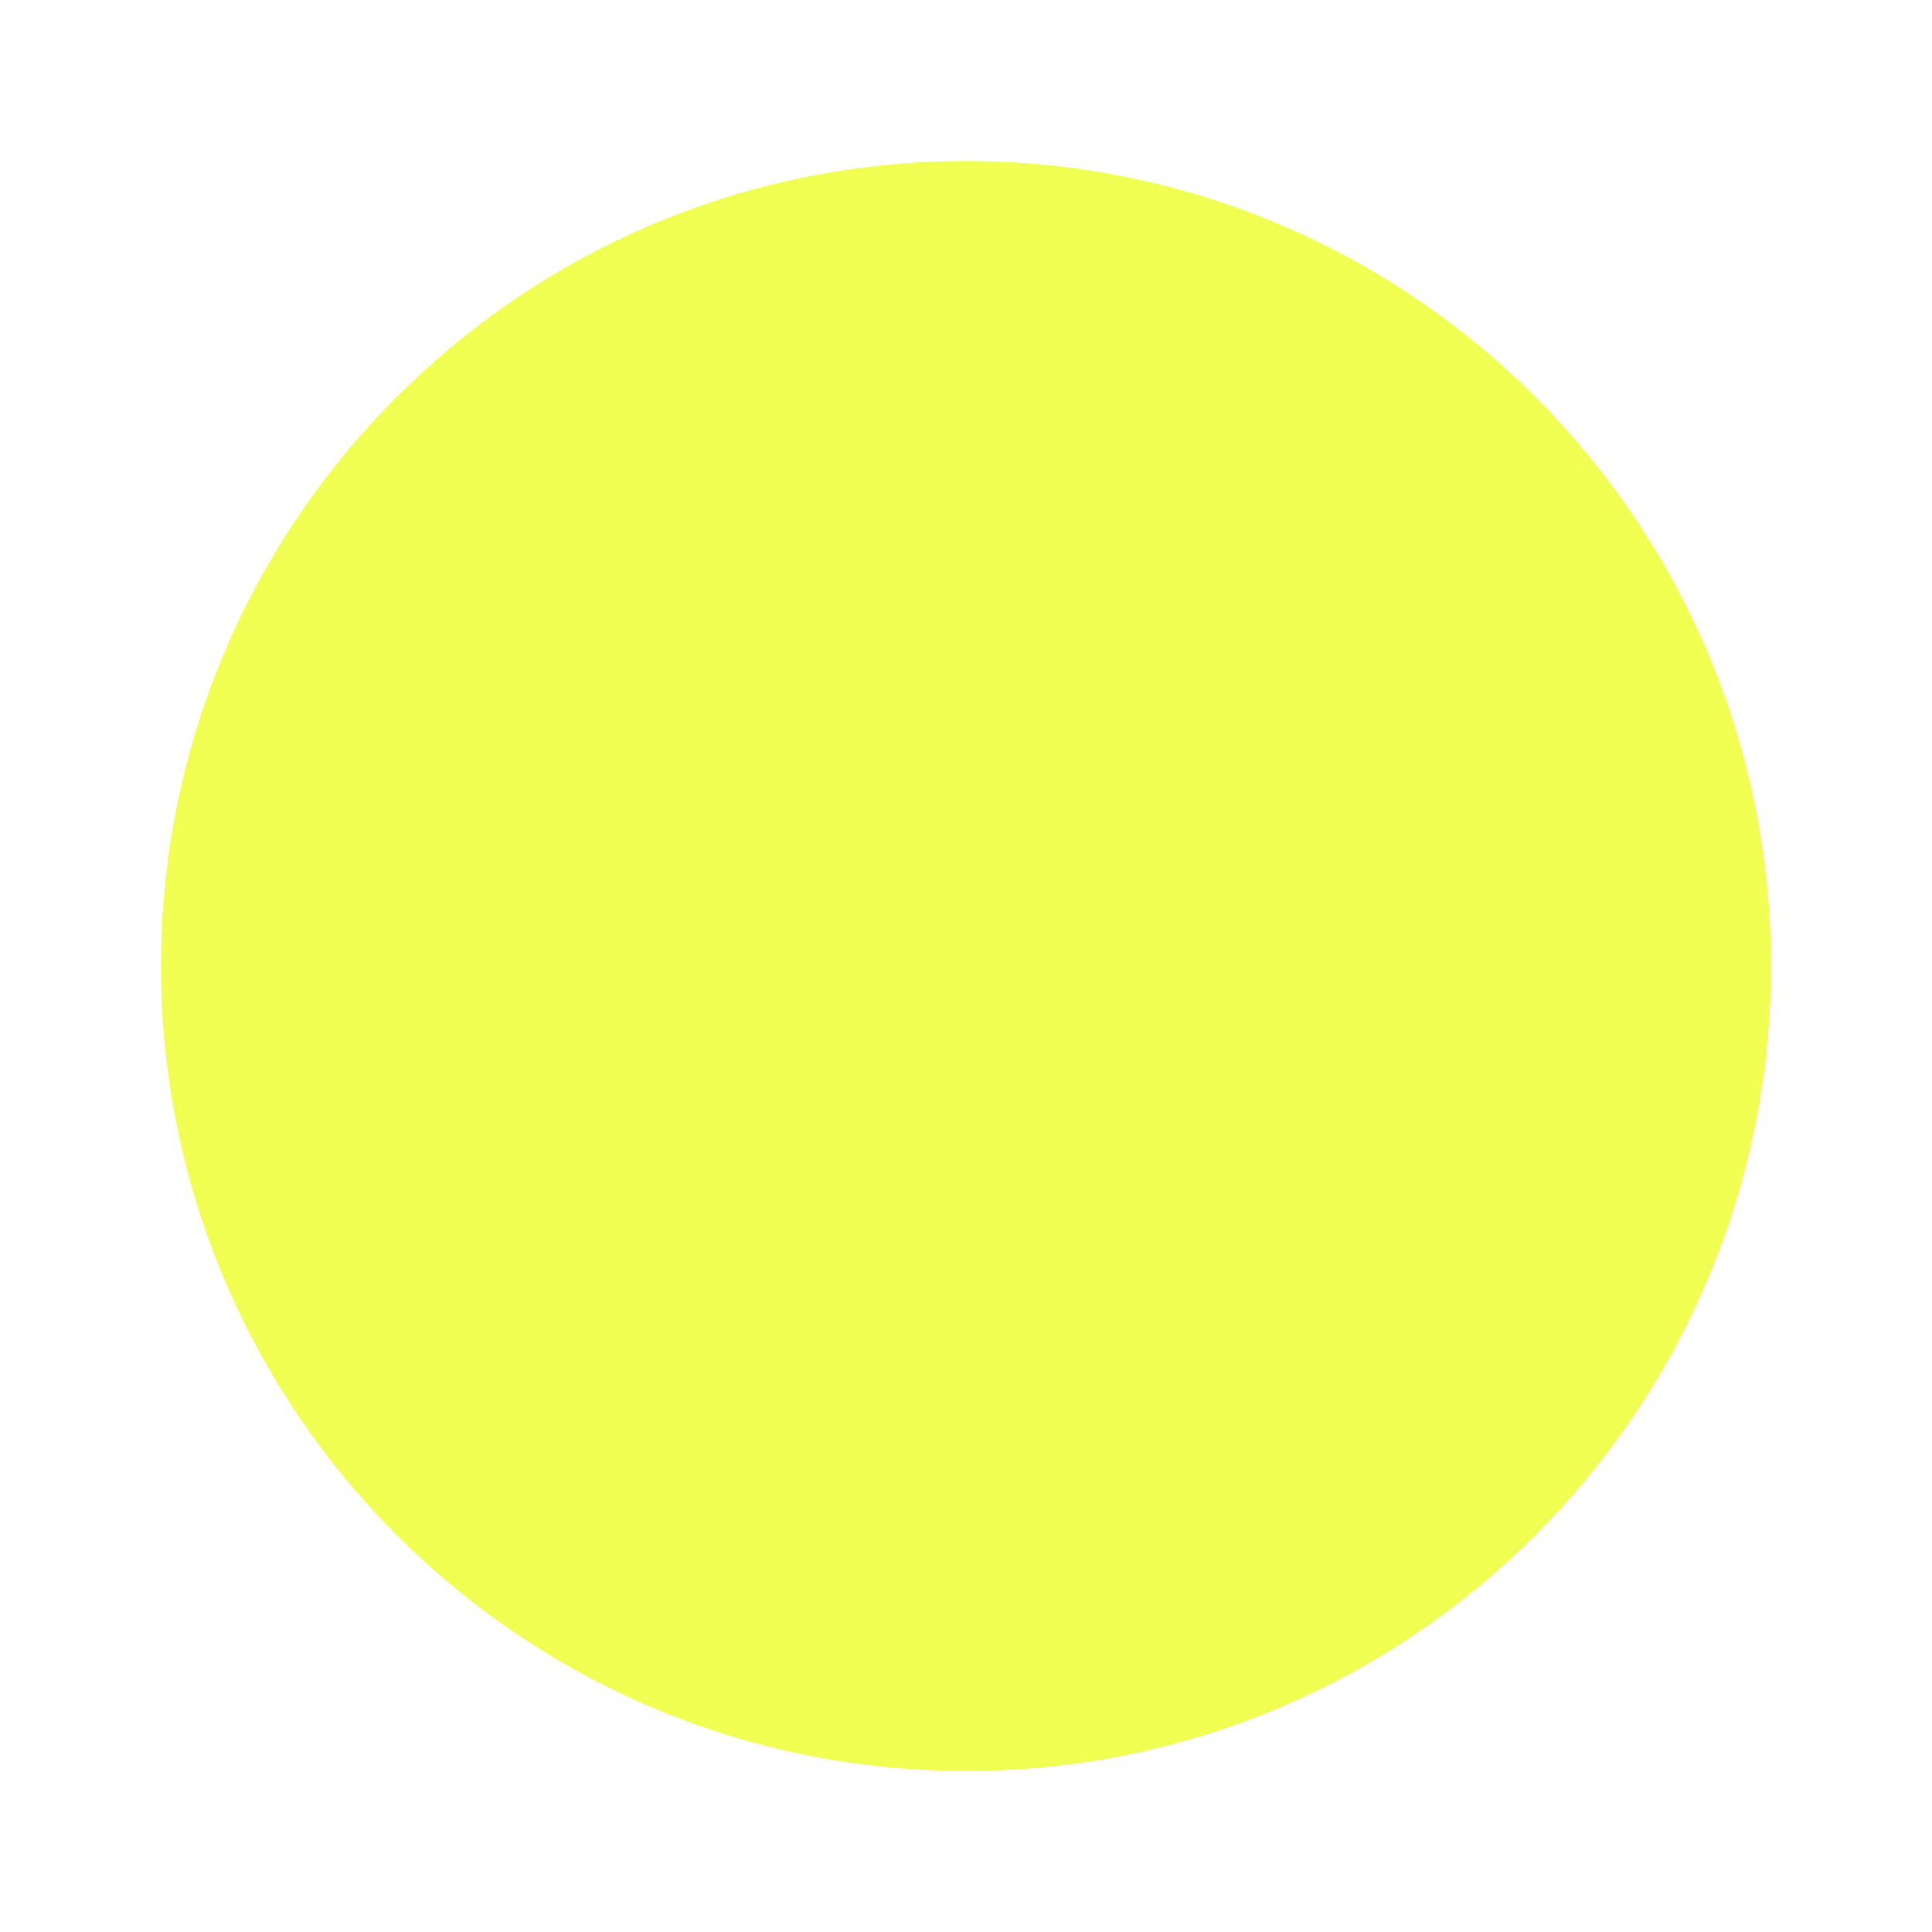
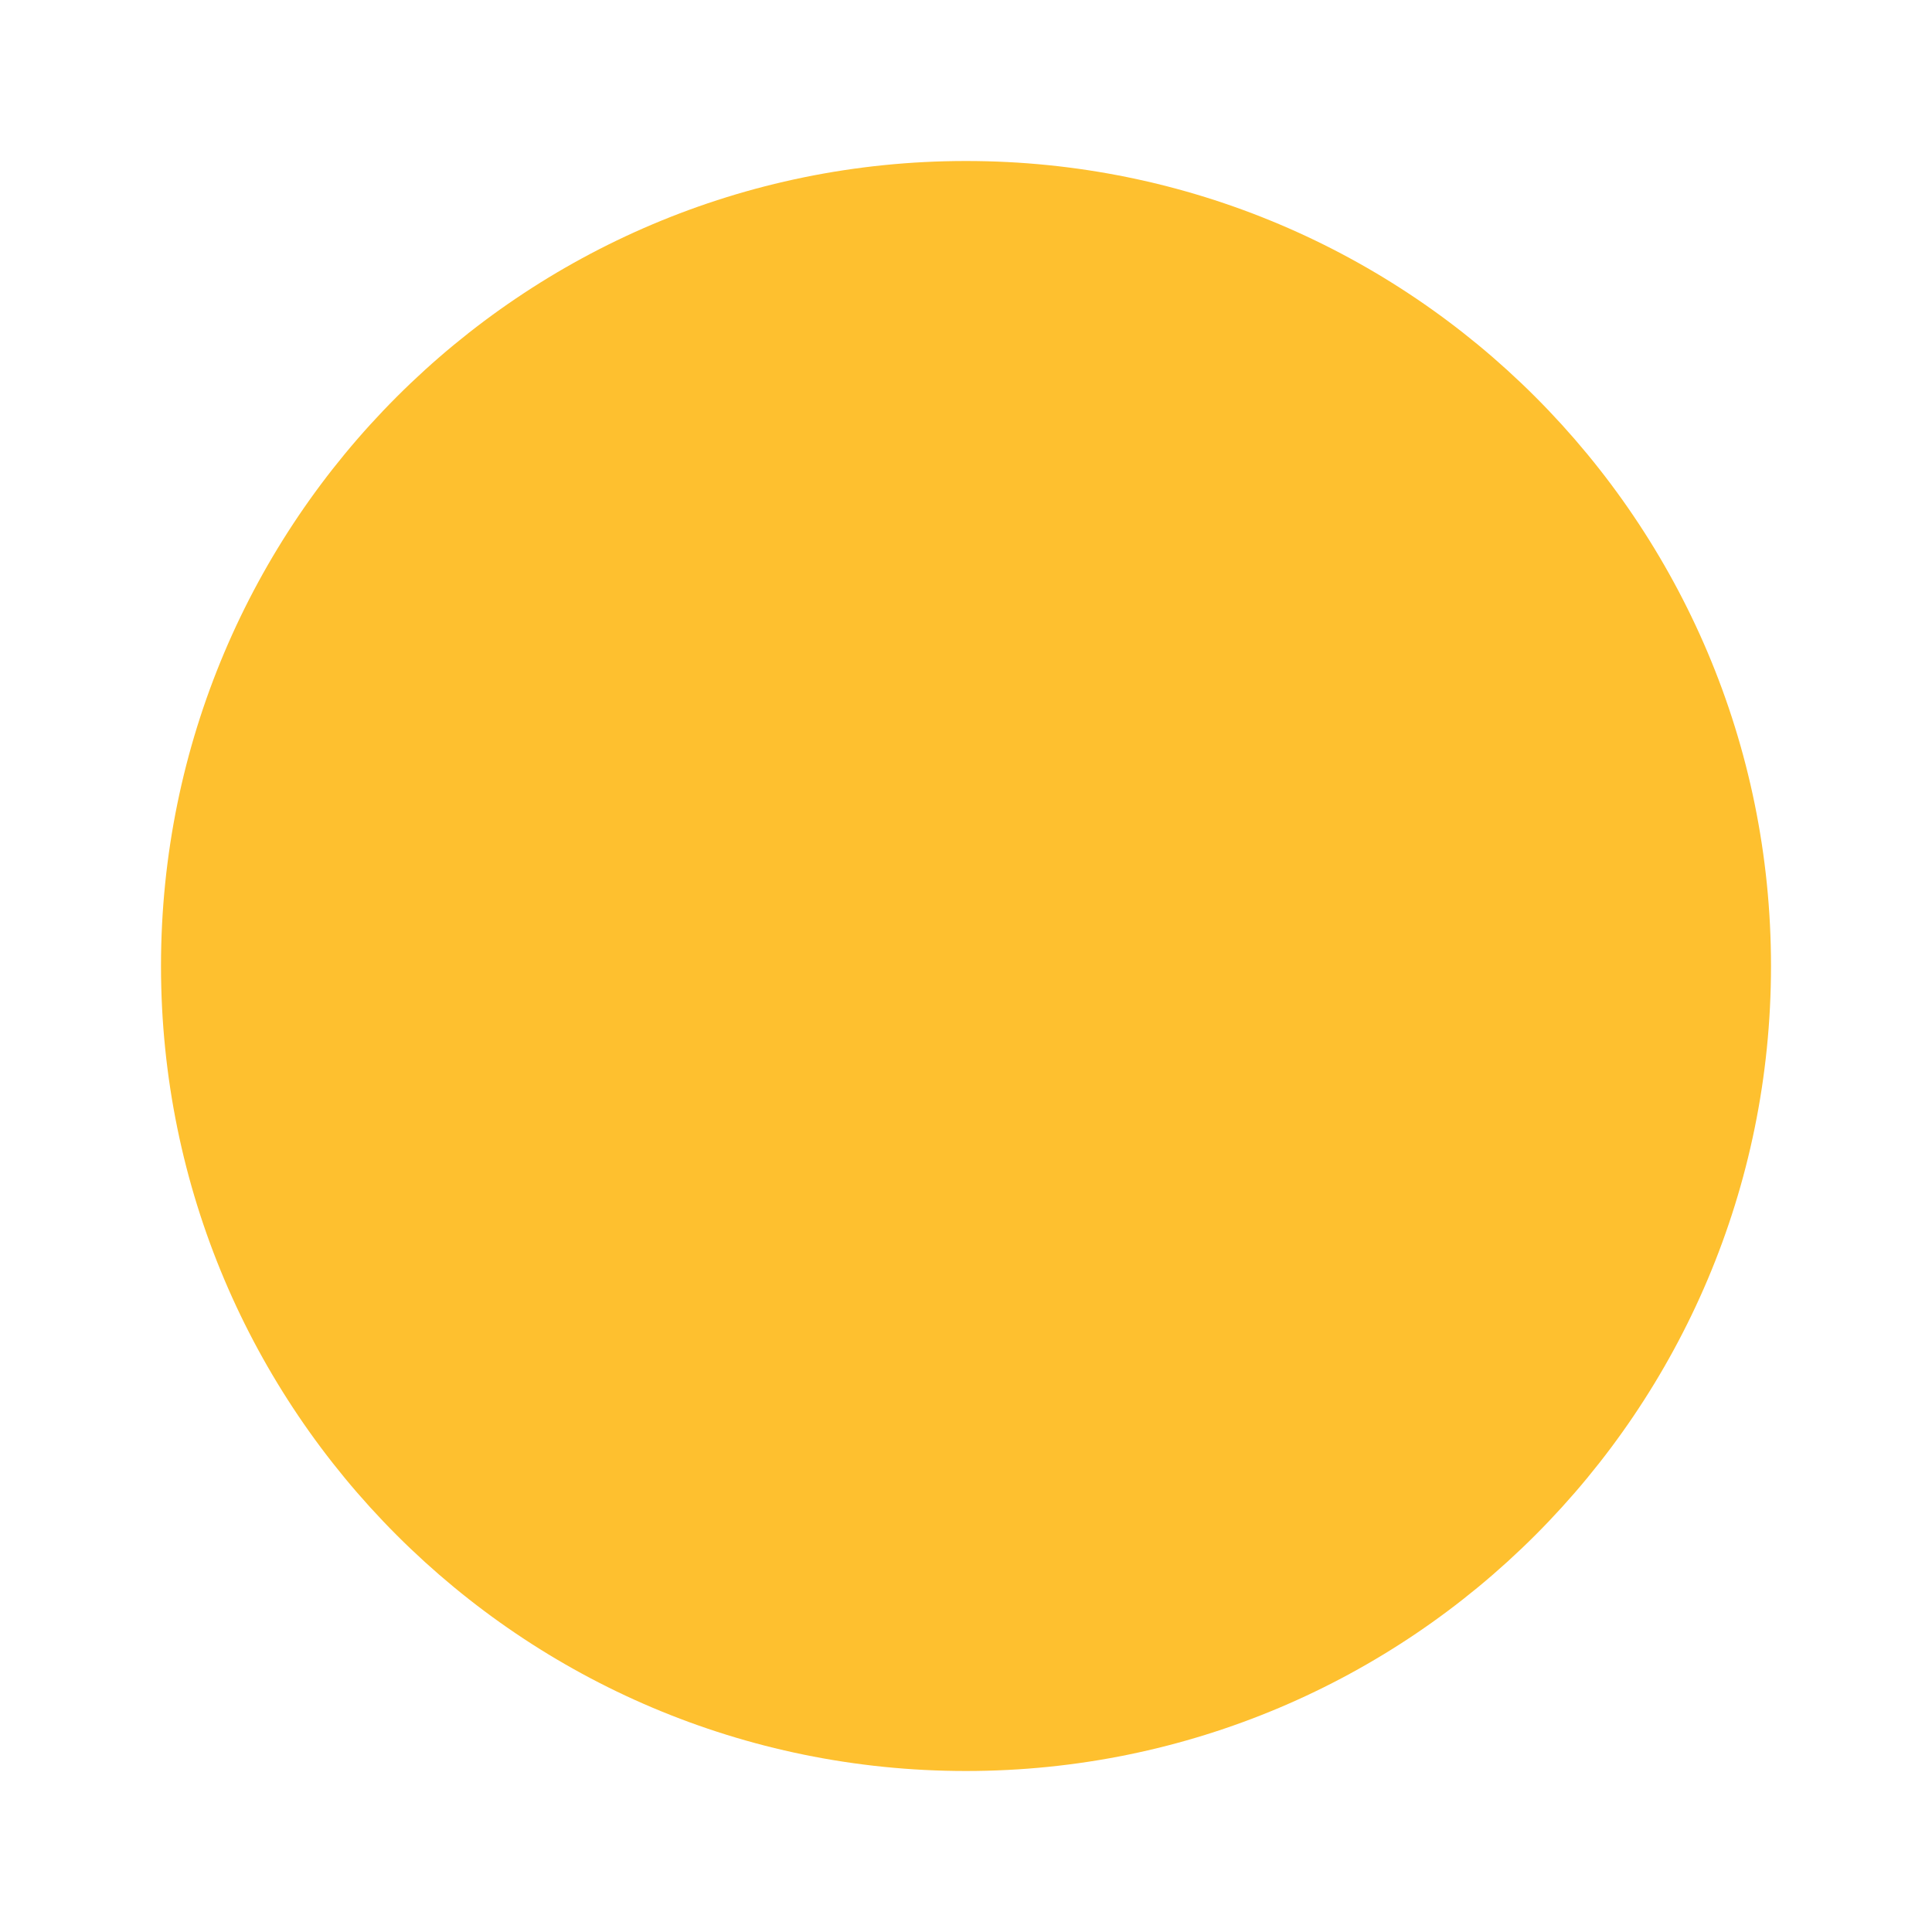
<svg xmlns="http://www.w3.org/2000/svg" width="240mm" height="240mm" viewBox="0 0 240 240" version="1.1" id="svg8">
  <defs id="defs2" />
  <g id="layer1" transform="translate(0,-57)">
-     <circle style="opacity:1;fill:#f1ff52;fill-opacity:1;stroke:#baffff;stroke-width:0;stroke-miterlimit:4;stroke-dasharray:none;stroke-opacity:1" id="path815" cx="120" cy="177" r="100" />
+     <circle style="opacity:1;fill:#fec02f;fill-opacity:1;stroke:#baffff;stroke-width:0;stroke-miterlimit:4;stroke-dasharray:none;stroke-opacity:1" id="path815" cx="120" cy="177" r="100" />
  </g>
</svg>
